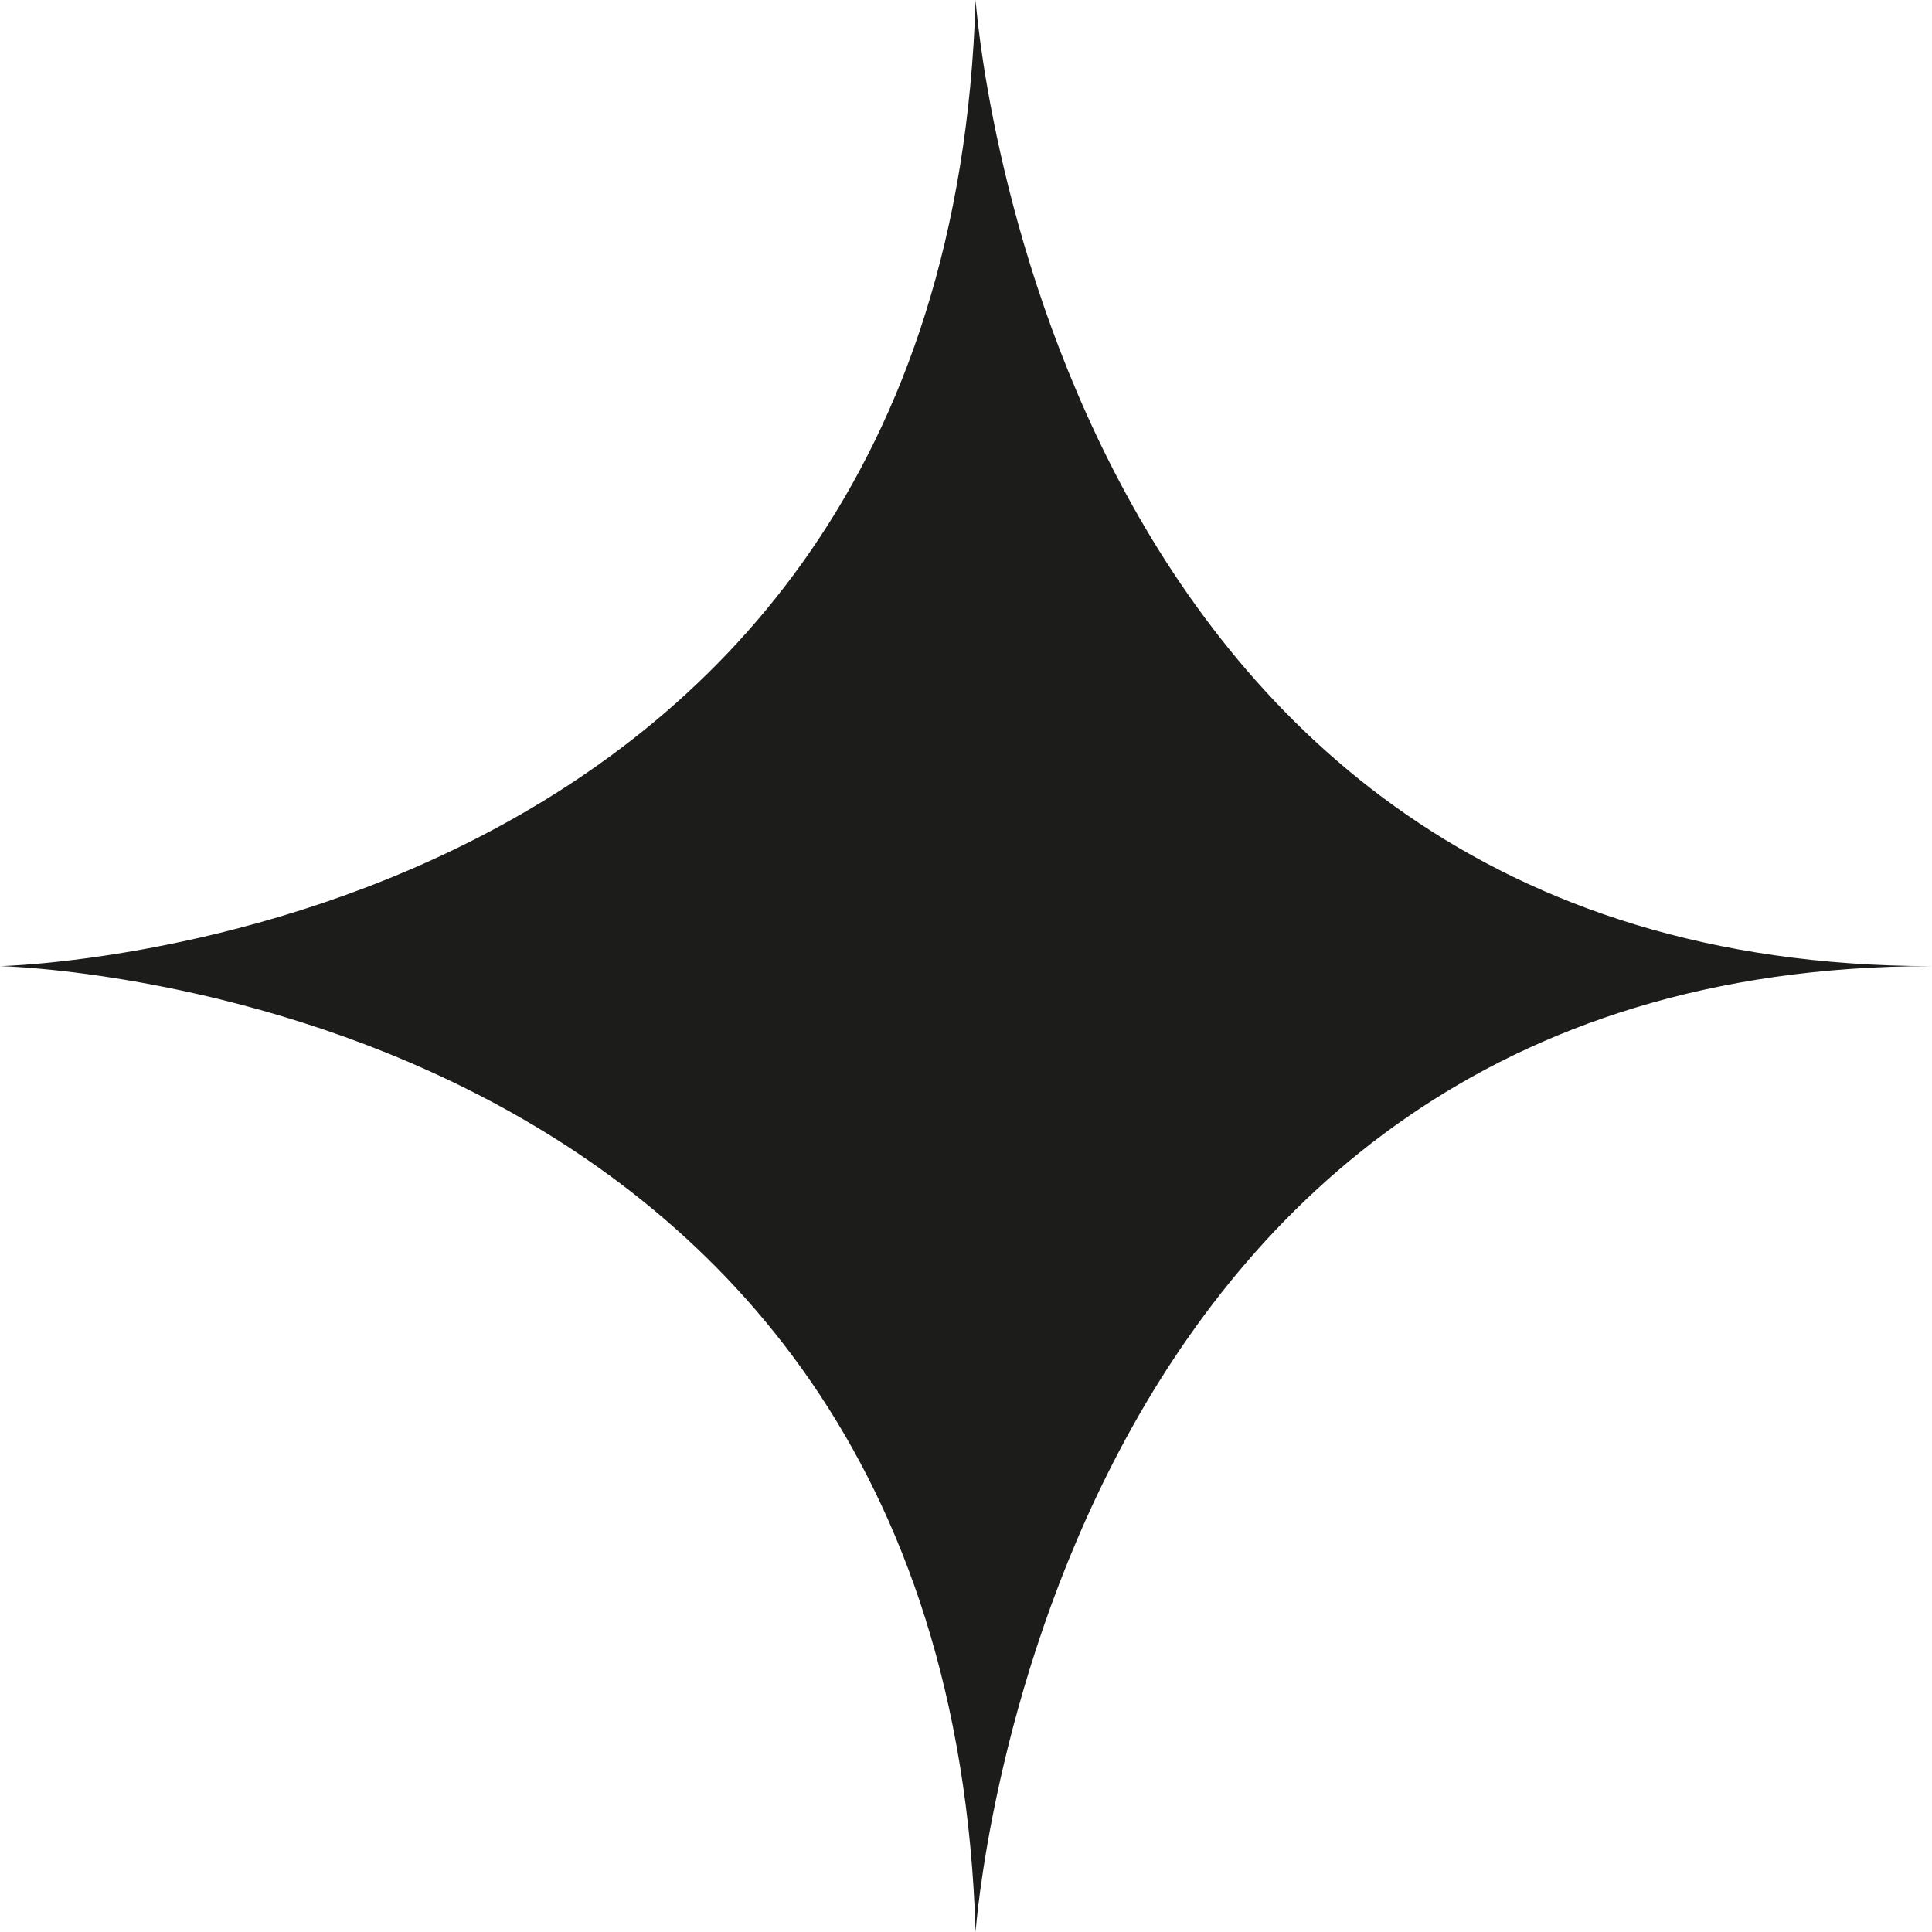
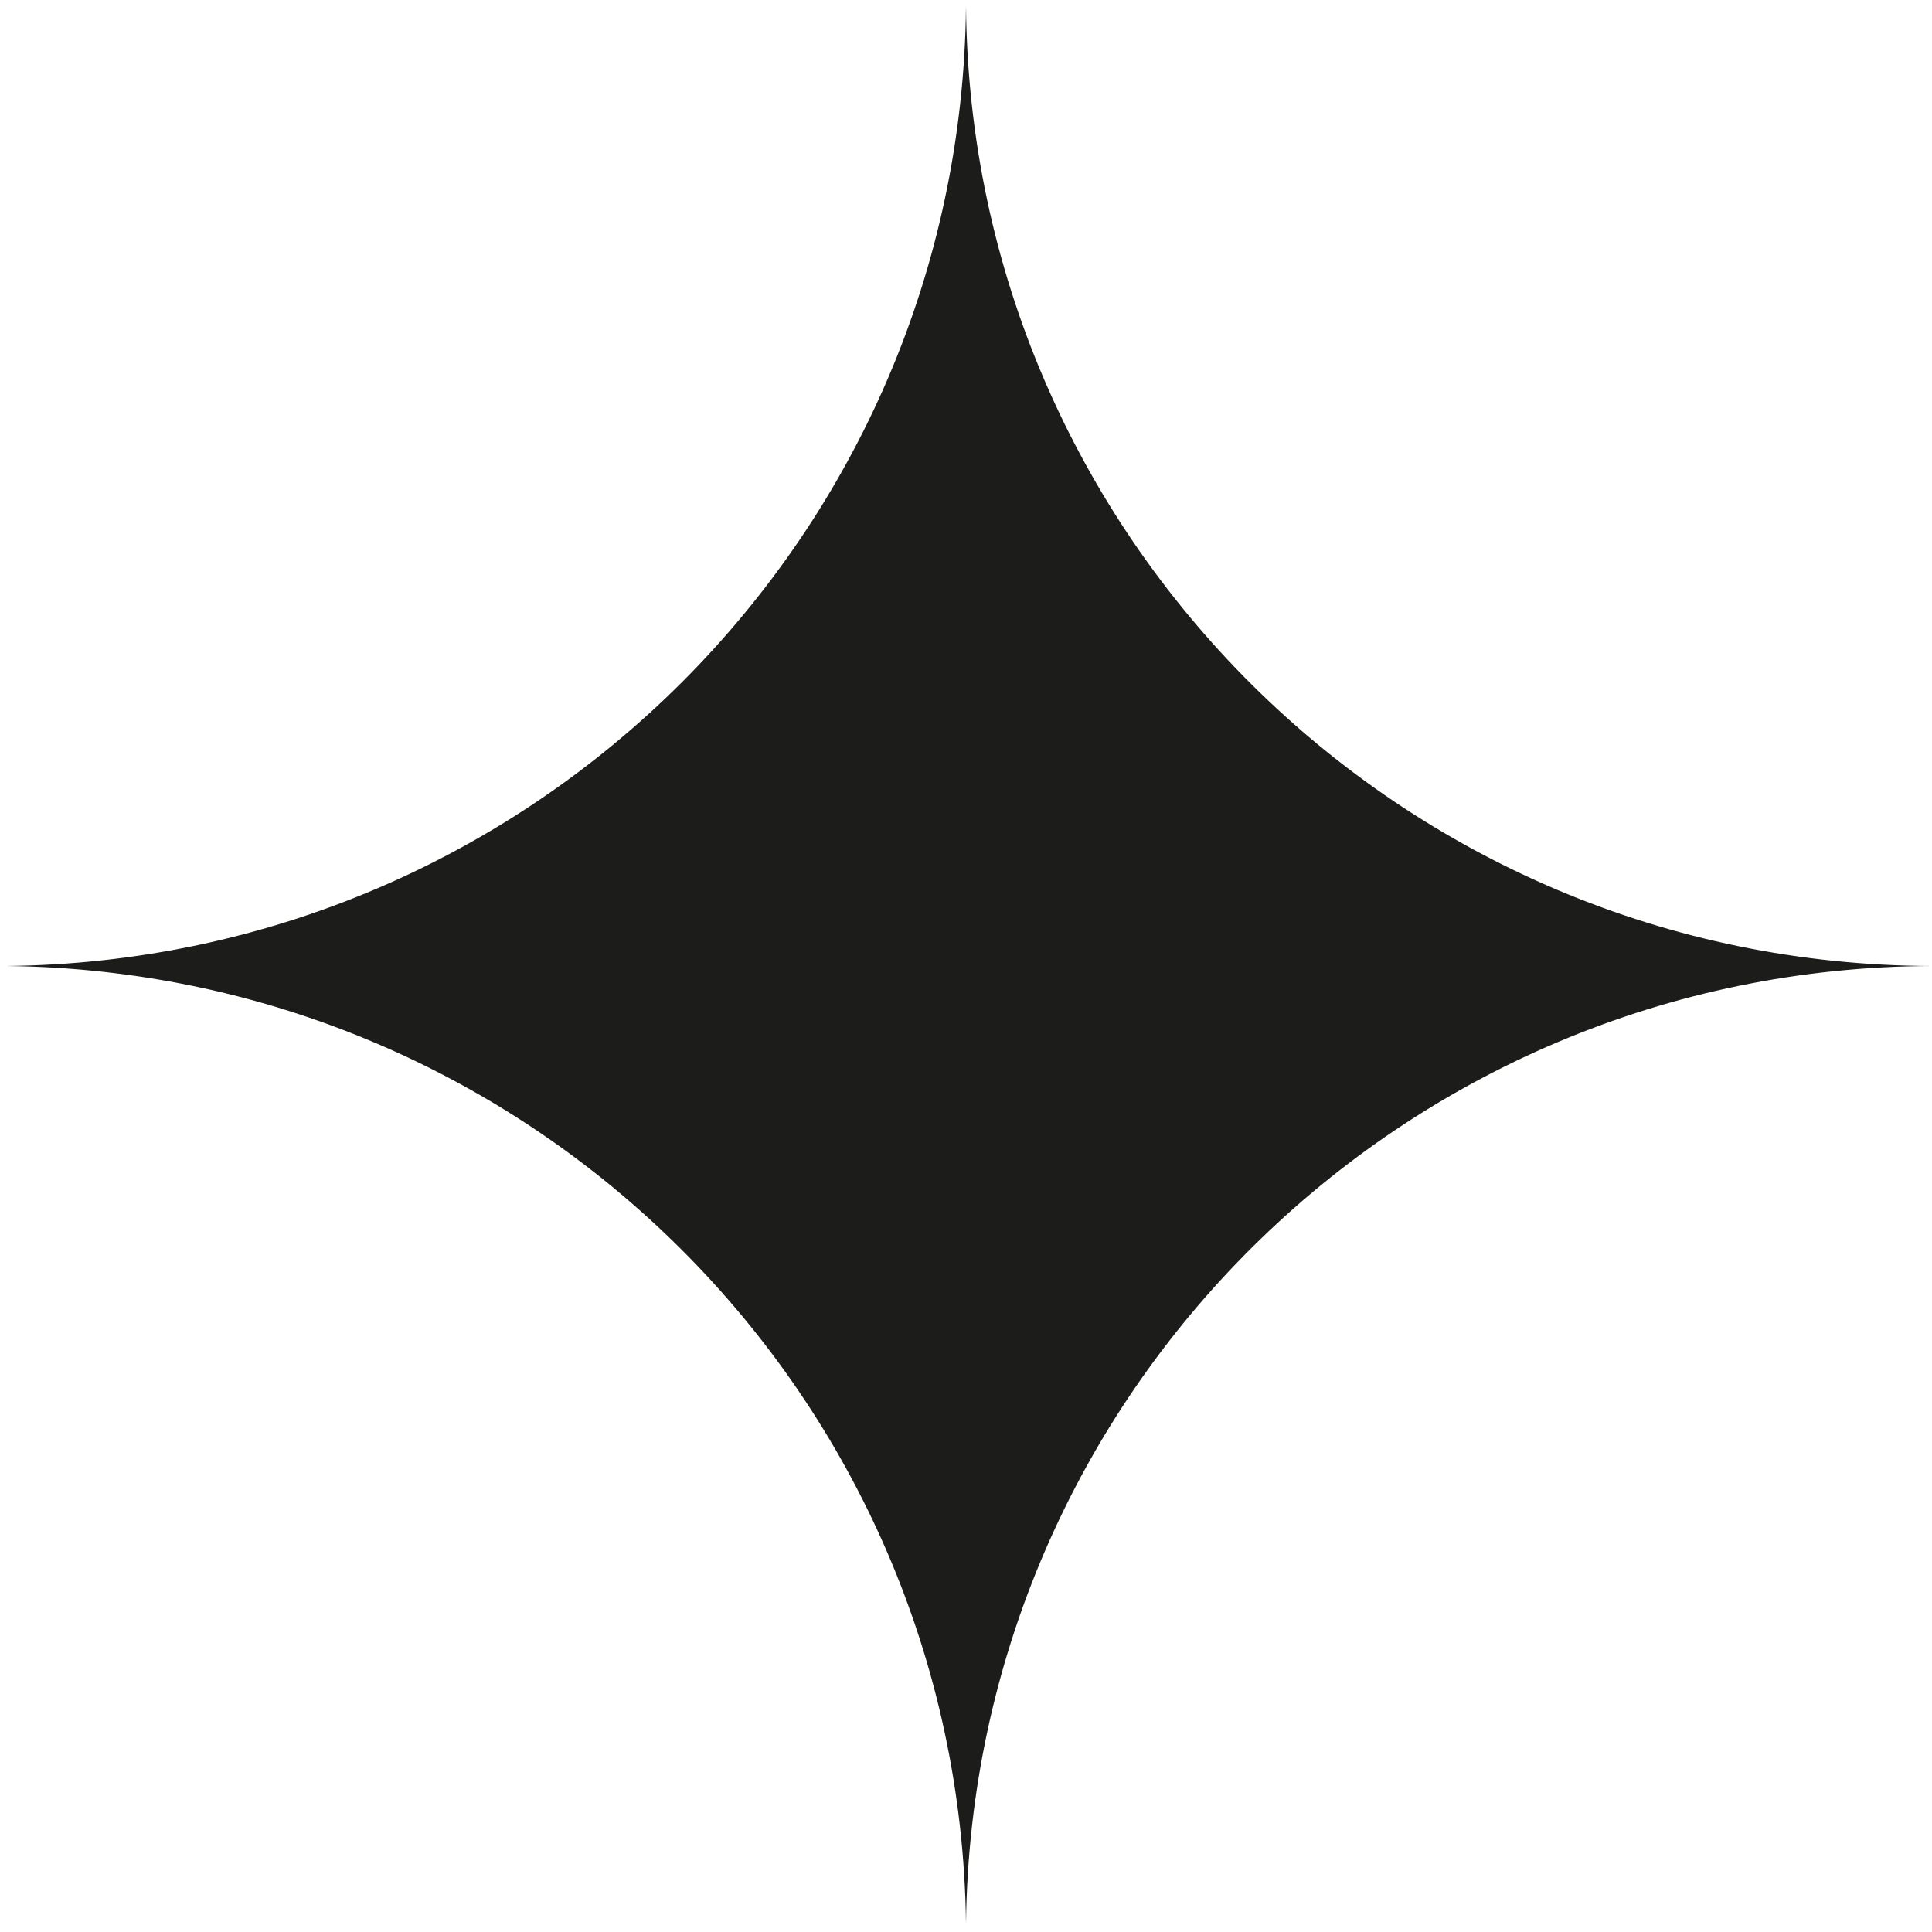
- <svg xmlns="http://www.w3.org/2000/svg" width="32" height="32.002" viewBox="0 0 32 32.002">
-   <g id="ico_44_star" transform="translate(7960 1.001)" fill="#1c1c1b" stroke-miterlimit="10">
-     <path d="M -7943.721 27.538 C -7944.925 21.484 -7948.678 18.312 -7951.872 16.676 C -7953.514 15.834 -7955.136 15.318 -7956.495 15.002 C -7955.136 14.685 -7953.514 14.169 -7951.872 13.327 C -7948.678 11.691 -7944.925 8.518 -7943.721 2.463 C -7943.356 3.86 -7942.783 5.542 -7941.886 7.234 C -7940.29 10.25 -7937.393 13.728 -7932.28 15.002 C -7937.393 16.275 -7940.29 19.753 -7941.886 22.768 C -7942.783 24.46 -7943.356 26.142 -7943.721 27.538 Z" stroke="none" />
-     <path d="M -7943.675 25.66 C -7943.333 24.665 -7942.894 23.601 -7942.328 22.534 C -7940.853 19.747 -7938.301 16.578 -7933.997 15.002 C -7938.301 13.425 -7940.853 10.255 -7942.328 7.468 C -7942.894 6.401 -7943.333 5.336 -7943.675 4.342 C -7945.235 9.444 -7948.674 12.25 -7951.644 13.772 C -7952.663 14.295 -7953.676 14.695 -7954.626 15.002 C -7953.676 15.308 -7952.663 15.708 -7951.644 16.231 C -7948.674 17.752 -7945.235 20.559 -7943.675 25.66 M -7943.84 31.002 C -7944.318 15.319 -7960 15.002 -7960 15.002 C -7960 15.002 -7944.318 14.684 -7943.84 -1.001 C -7943.84 -1.001 -7942.732 15.002 -7928 15.002 C -7942.732 15.002 -7943.84 31.002 -7943.84 31.002 Z" stroke="none" fill="#1c1c1b" />
+ <svg xmlns="http://www.w3.org/2000/svg" width="32" height="32" viewBox="0 0 32 32">
+   <defs>
+     <clipPath id="clip-path">
+       <rect id="mask" width="32" height="32" fill="none" />
+     </clipPath>
+   </defs>
+   <g id="ico_32_star" clip-path="url(#clip-path)">
+     <path id="star" d="M48,64A15.985,15.985,0,0,1,32,48.016,16,16,0,0,1,1.257,54.228,16,16,0,0,1,15.978,32,15.994,15.994,0,0,1,4.687,4.686,15.995,15.995,0,0,1,32,15.984,16.009,16.009,0,1,1,48.017,32,16,16,0,1,1,48,64ZM16,32V48H48V32h0A16.047,16.047,0,0,0,32,47.859h0A16.066,16.066,0,0,0,16.1,32,16.059,16.059,0,0,0,32,16.1,16.038,16.038,0,0,0,48,32h0V16H16V32Z" transform="translate(-16 -16)" fill="#1c1c1b" />
  </g>
</svg>
